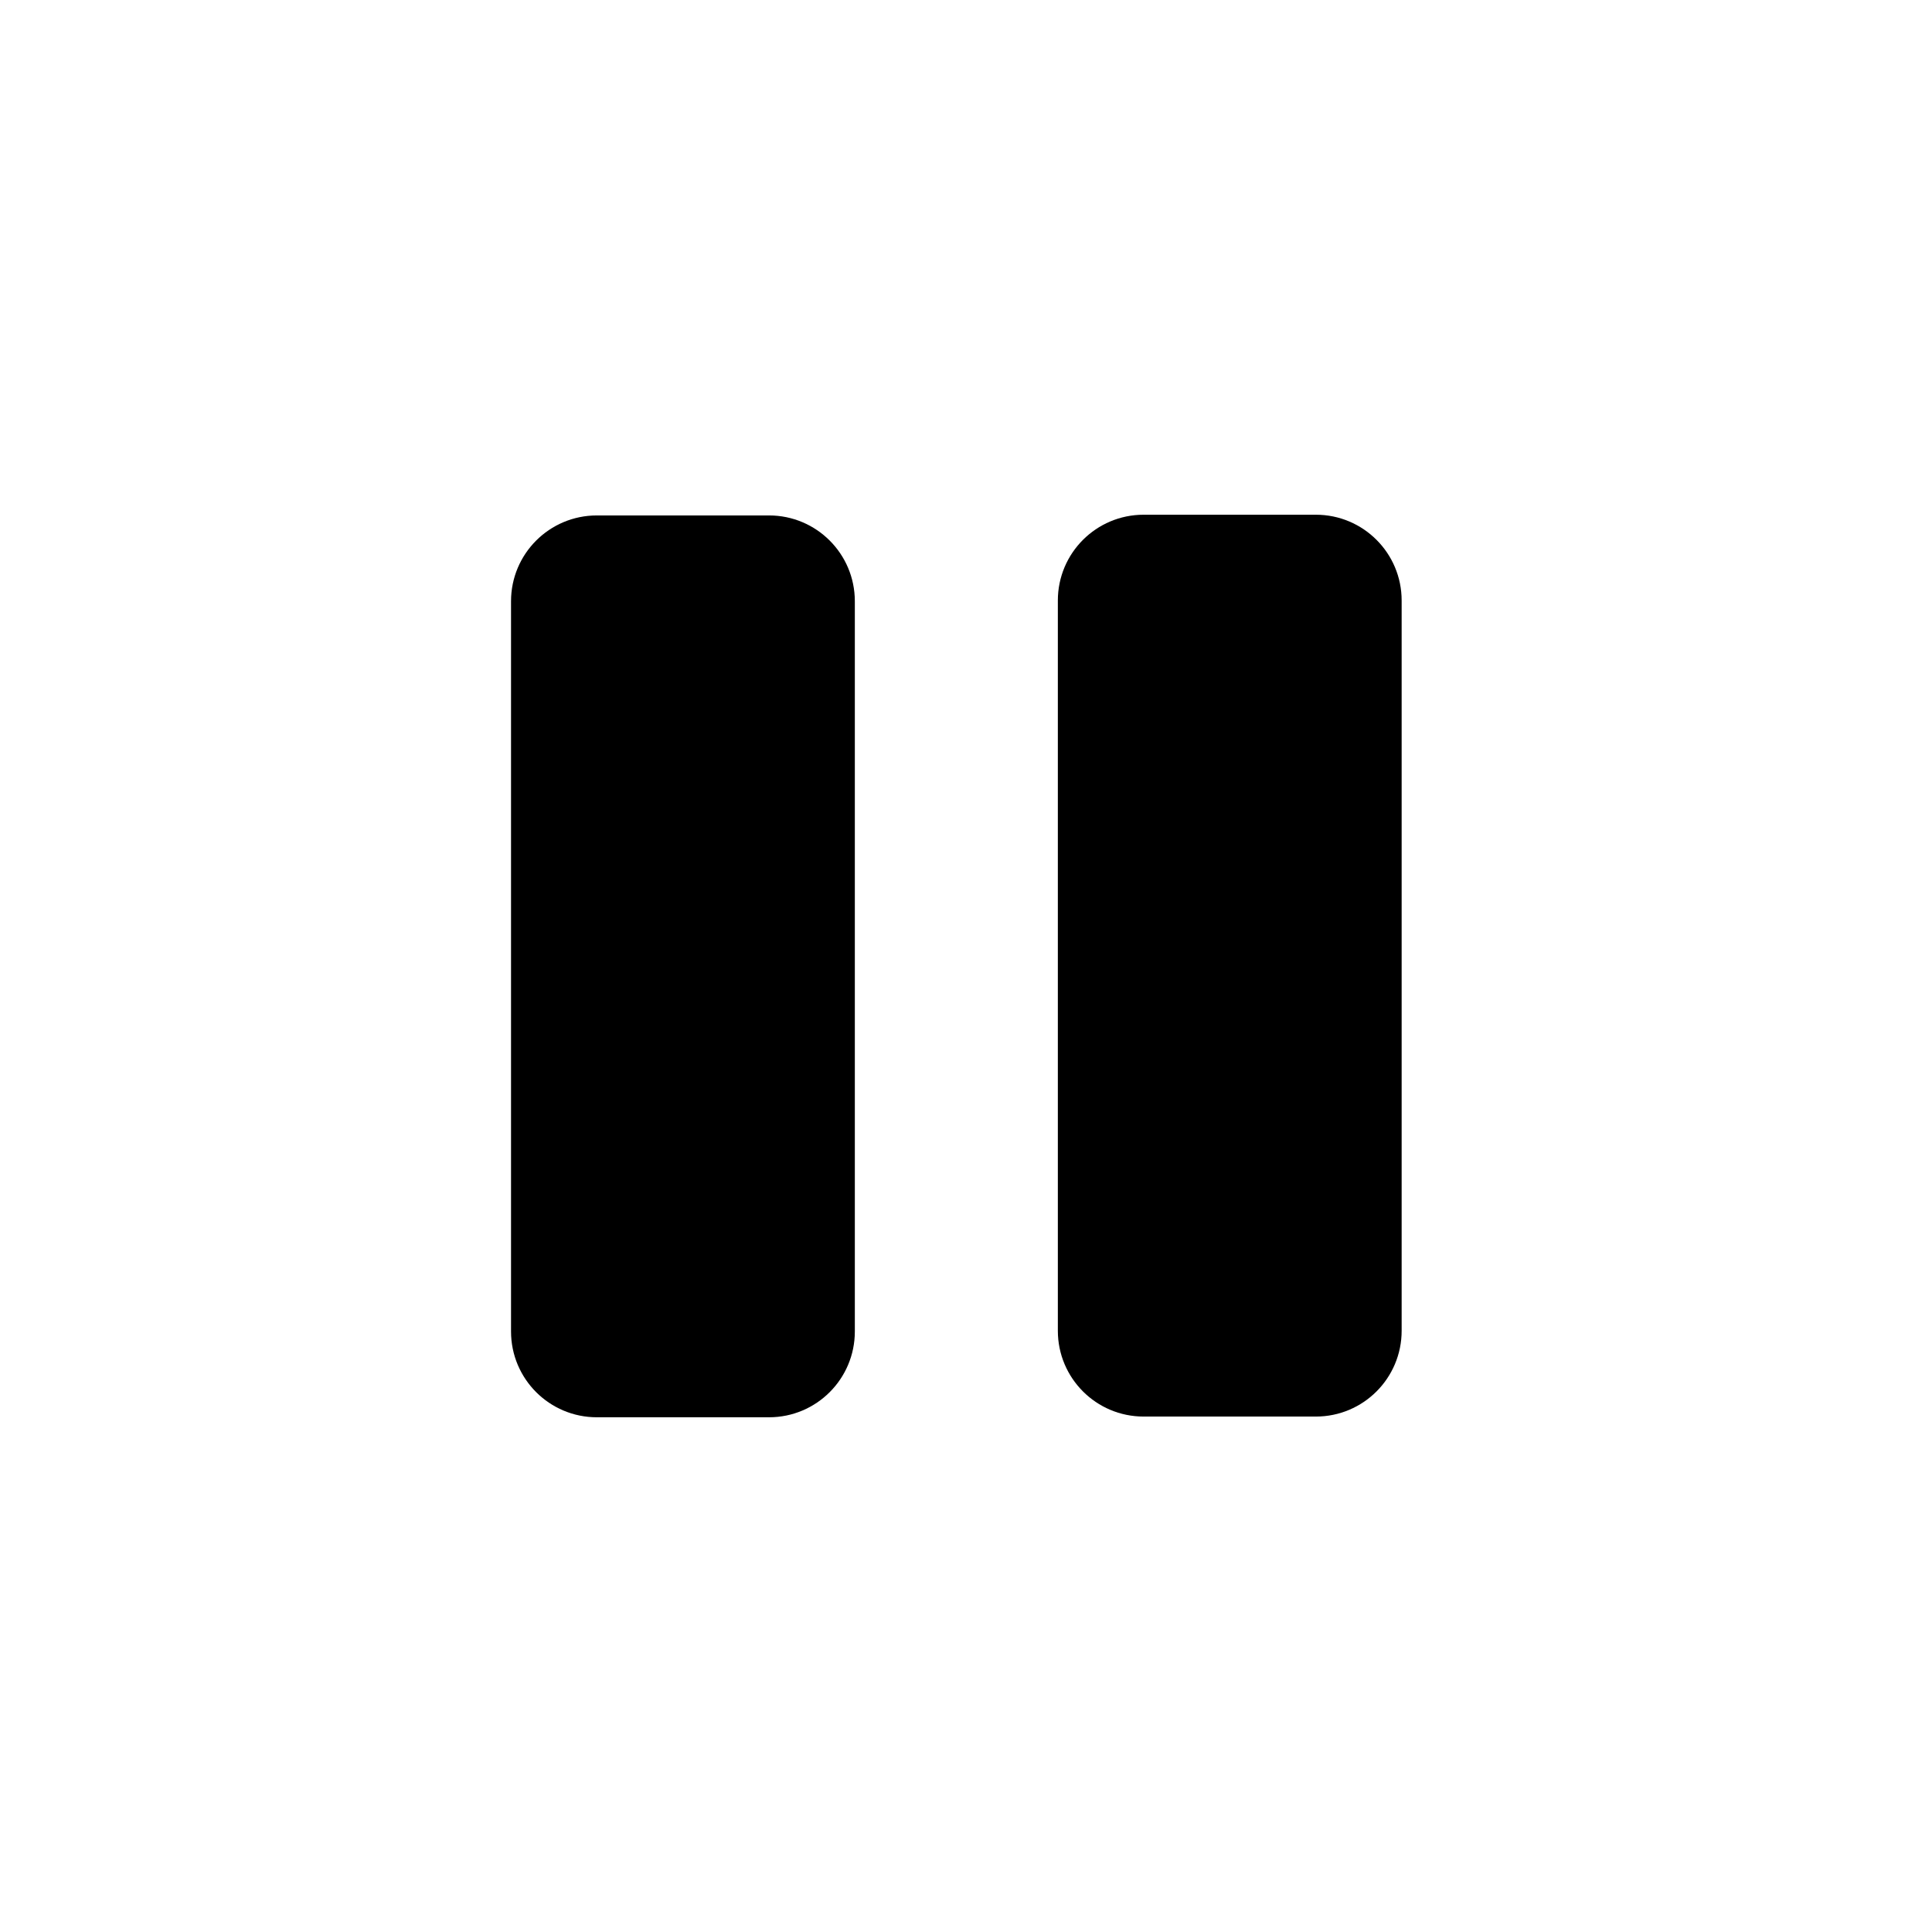
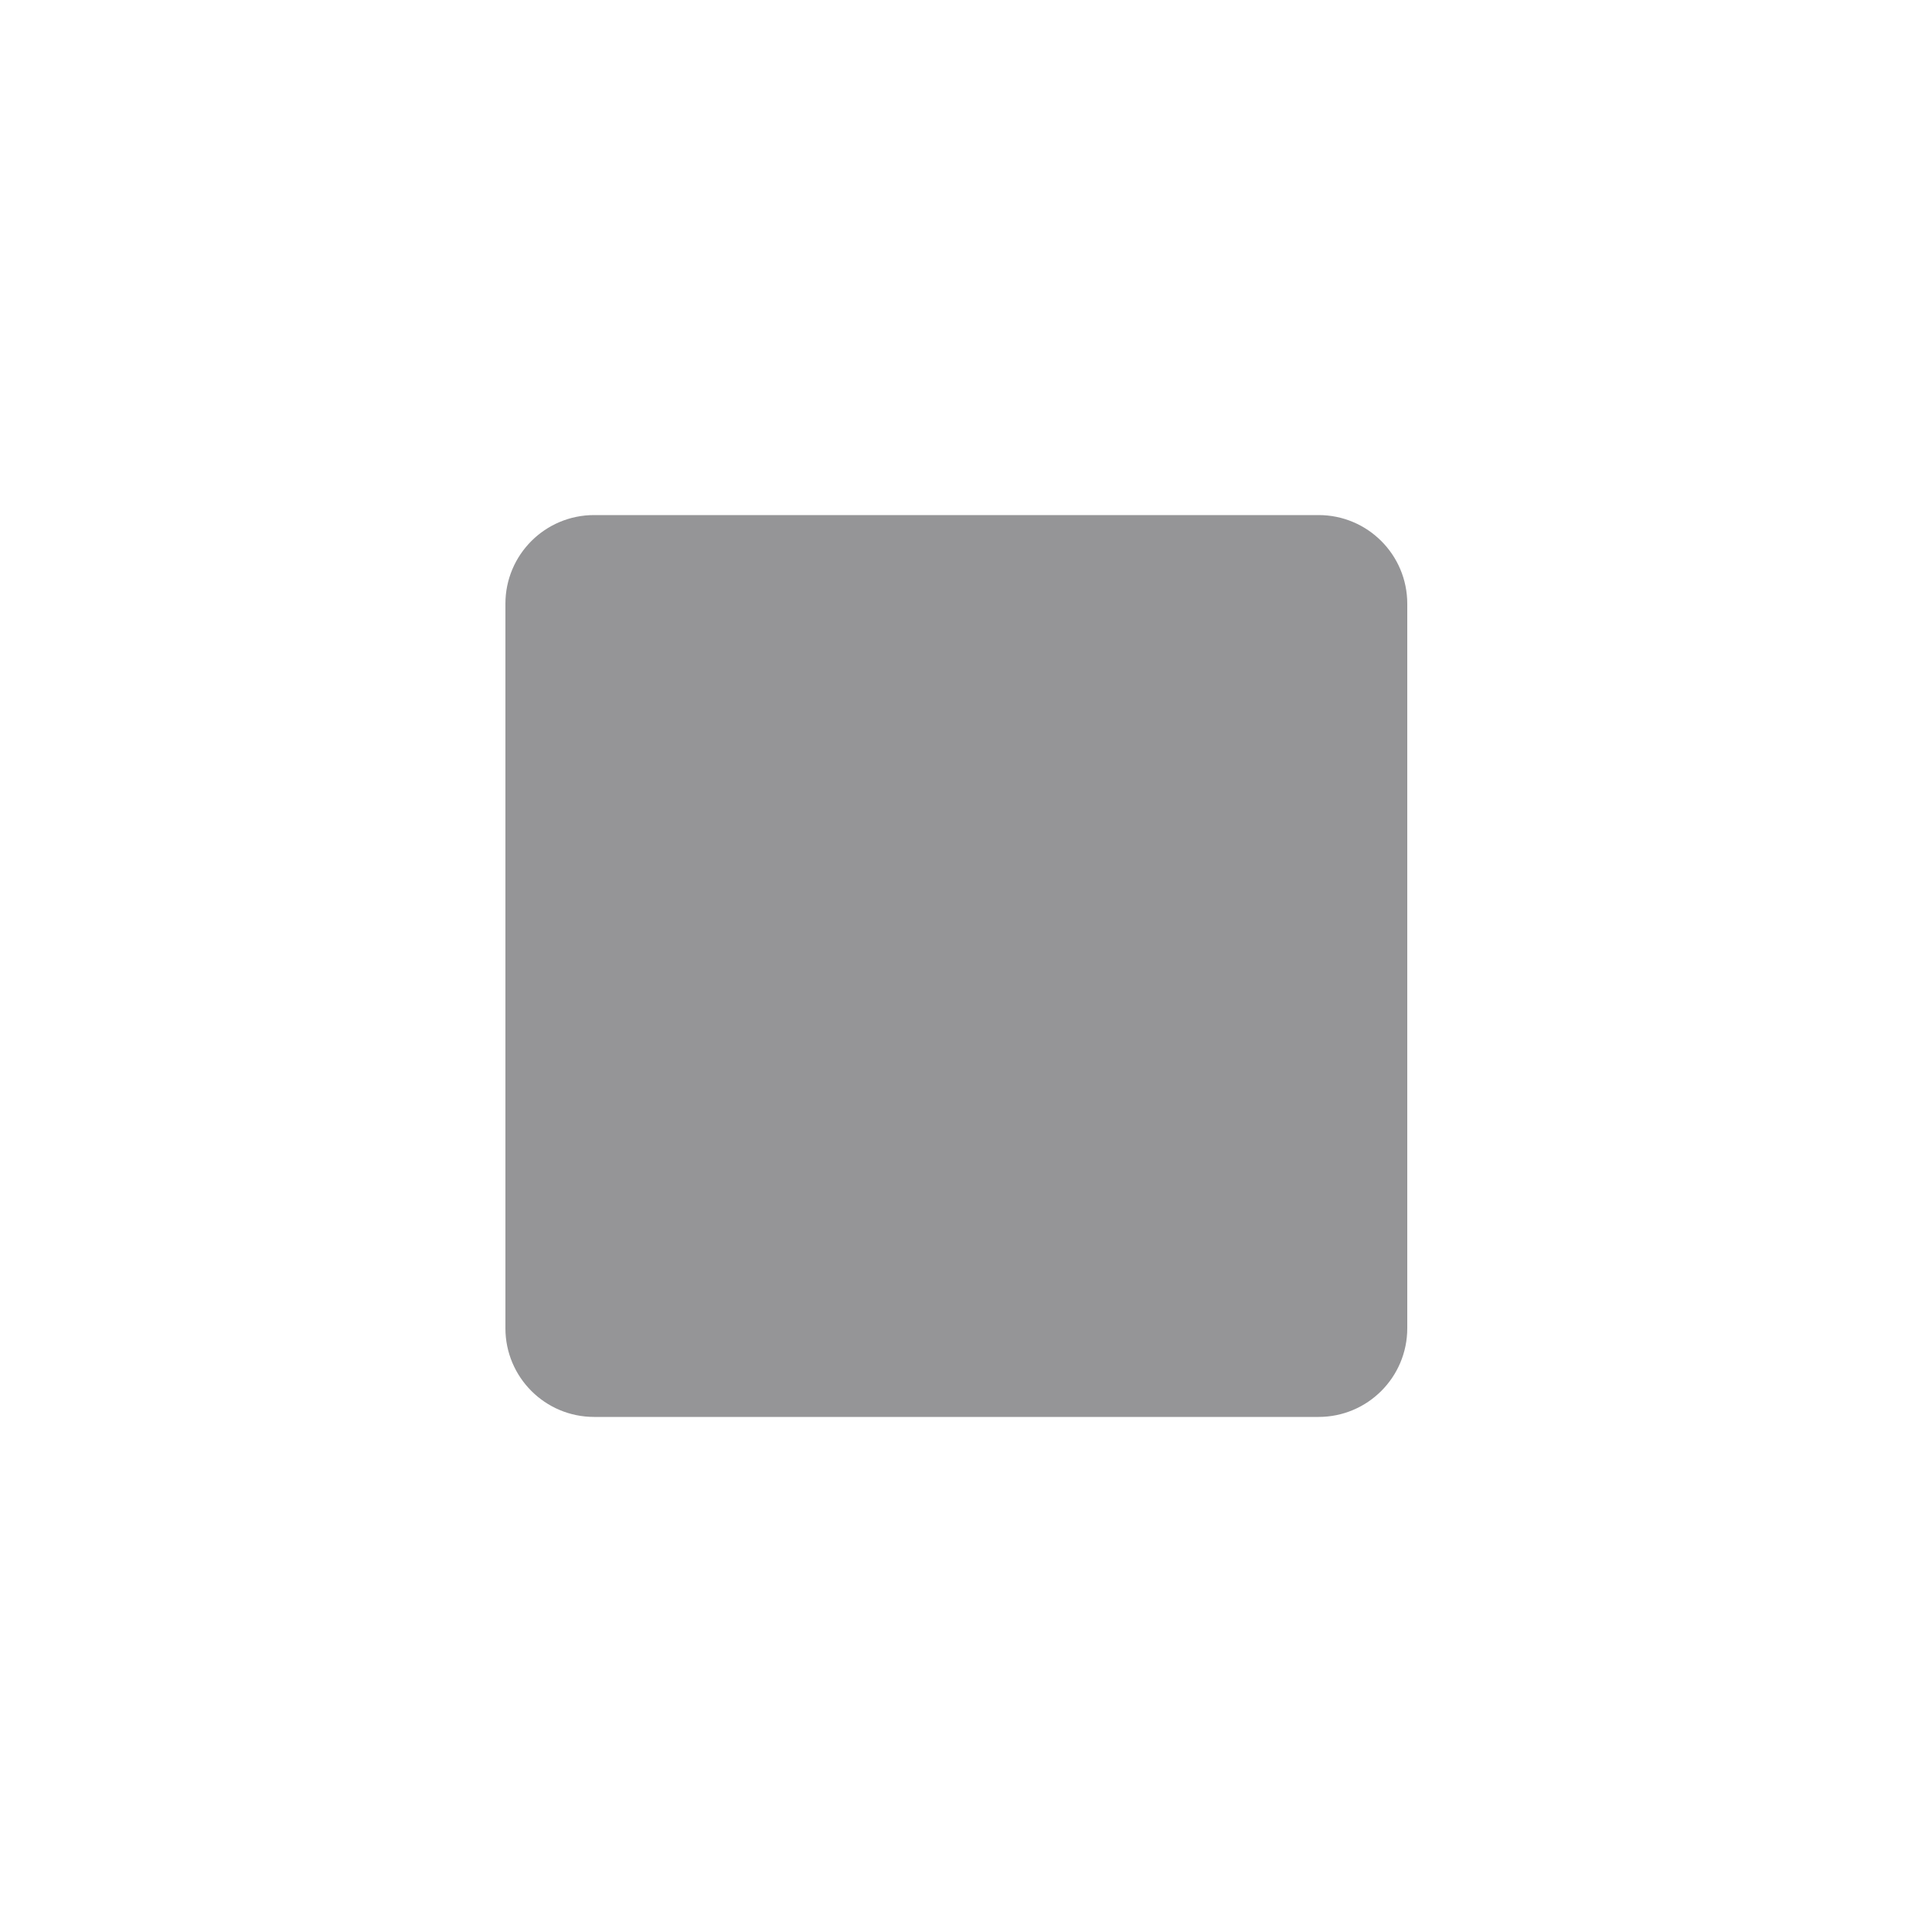
<svg xmlns="http://www.w3.org/2000/svg" id="blue_copy" style="enable-background:new 0 0 100 100;" version="1.1" viewBox="0 0 100 100" xml:space="preserve">
-   <g id="Layer_7_copy">
-     <path d="M39.806,72.858h-8.915c-2.176,0-3.94-1.764-3.94-3.94V31.119c0-2.176,1.764-3.94,3.94-3.94h8.915   c2.176,0,3.94,1.764,3.94,3.94v37.799C43.746,71.094,41.982,72.858,39.806,72.858z" />
-     <path d="M68.109,72.821h-8.915c-2.176,0-3.94-1.764-3.94-3.94V31.082c0-2.176,1.764-3.94,3.94-3.94h8.915   c2.176,0,3.94,1.764,3.94,3.94v37.799C72.049,71.057,70.285,72.821,68.109,72.821z" />
-     <path d="M40.489,27.248c0.769,0.719,1.257,1.735,1.257,2.871v37.799c0,2.176-1.764,3.94-3.94,3.94h-8.915   c-0.234,0-0.46-0.03-0.683-0.069c0.704,0.658,1.643,1.069,2.683,1.069h8.915c2.176,0,3.94-1.764,3.94-3.94V31.119   C43.746,29.177,42.338,27.573,40.489,27.248z" />
-     <path d="M68.792,27.211c0.769,0.719,1.257,1.735,1.257,2.871v37.799c0,2.176-1.764,3.94-3.94,3.94h-8.915   c-0.234,0-0.46-0.03-0.683-0.069c0.704,0.658,1.643,1.069,2.683,1.069h8.915c2.176,0,3.94-1.764,3.94-3.94V31.082   C72.049,29.14,70.641,27.535,68.792,27.211z" />
-     <path d="M39.806,72.858h-8.915c-2.176,0-3.94-1.764-3.94-3.94V31.119   c0-2.176,1.764-3.94,3.94-3.94h8.915c2.176,0,3.94,1.764,3.94,3.94v37.799C43.746,71.094,41.982,72.858,39.806,72.858z" style="fill:none;stroke:#000000;stroke-miterlimit:10;" />
-     <path d="M68.109,72.821h-8.915c-2.176,0-3.94-1.764-3.94-3.94V31.082   c0-2.176,1.764-3.94,3.94-3.94h8.915c2.176,0,3.94,1.764,3.94,3.94v37.799C72.049,71.057,70.285,72.821,68.109,72.821z" style="fill:none;stroke:#000000;stroke-miterlimit:10;" />
+   <g id="Layer_6_copy">
+     <path d="M68.251,72.84H30.749c-2.258,0-4.089-1.831-4.089-4.089V31.249c0-2.258,1.831-4.089,4.089-4.089h37.502   c2.258,0,4.089,1.831,4.089,4.089v37.502C72.34,71.009,70.509,72.84,68.251,72.84z" style="fill:#959597;" />
+     <path d="M68.993,27.235c0.821,0.748,1.346,1.815,1.346,3.014v37.502c0,2.258-1.831,4.089-4.089,4.089H28.749   c-0.254,0-0.501-0.03-0.742-0.075c0.726,0.661,1.683,1.075,2.742,1.075h37.502c2.258,0,4.089-1.831,4.089-4.089V31.249   C72.34,29.245,70.896,27.585,68.993,27.235z" style="fill:#959597;" />
+     <path d="M68.251,72.84H30.749c-2.258,0-4.089-1.831-4.089-4.089V31.249   c0-2.258,1.831-4.089,4.089-4.089h37.502c2.258,0,4.089,1.831,4.089,4.089v37.502C72.34,71.009,70.509,72.84,68.251,72.84z" style="fill:none;stroke:#959597;stroke-miterlimit:10;" />
  </g>
</svg>
